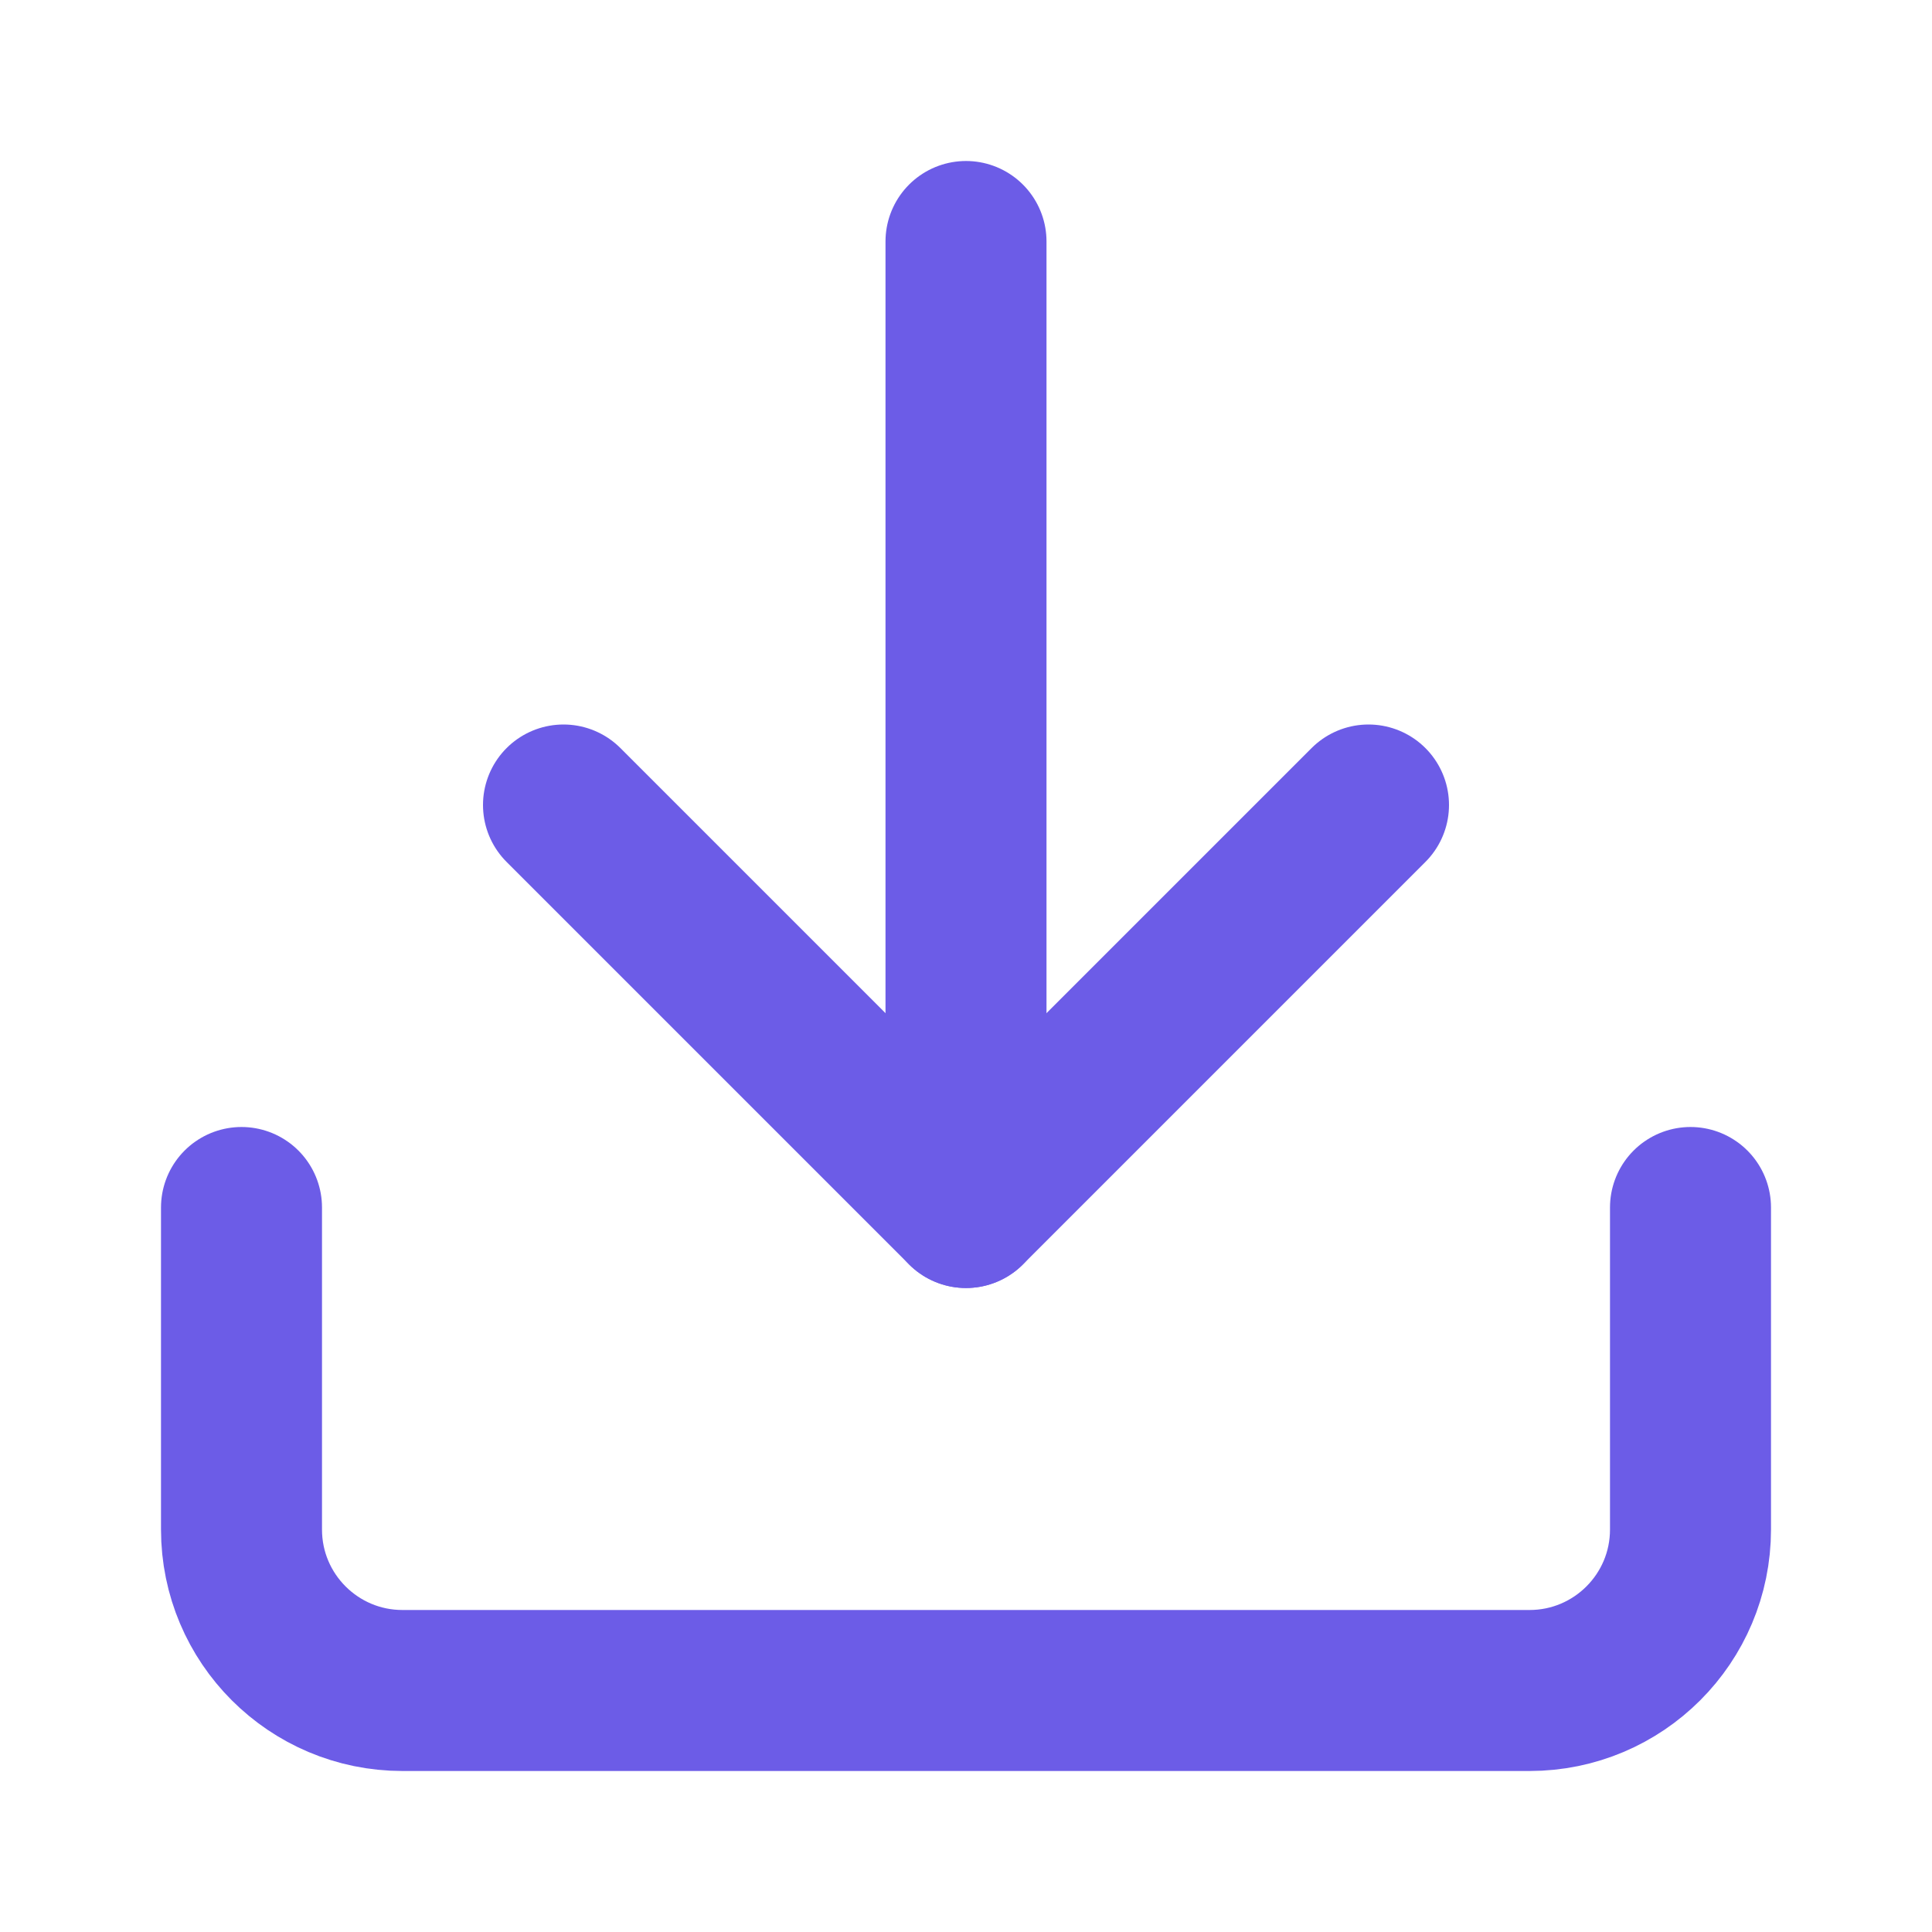
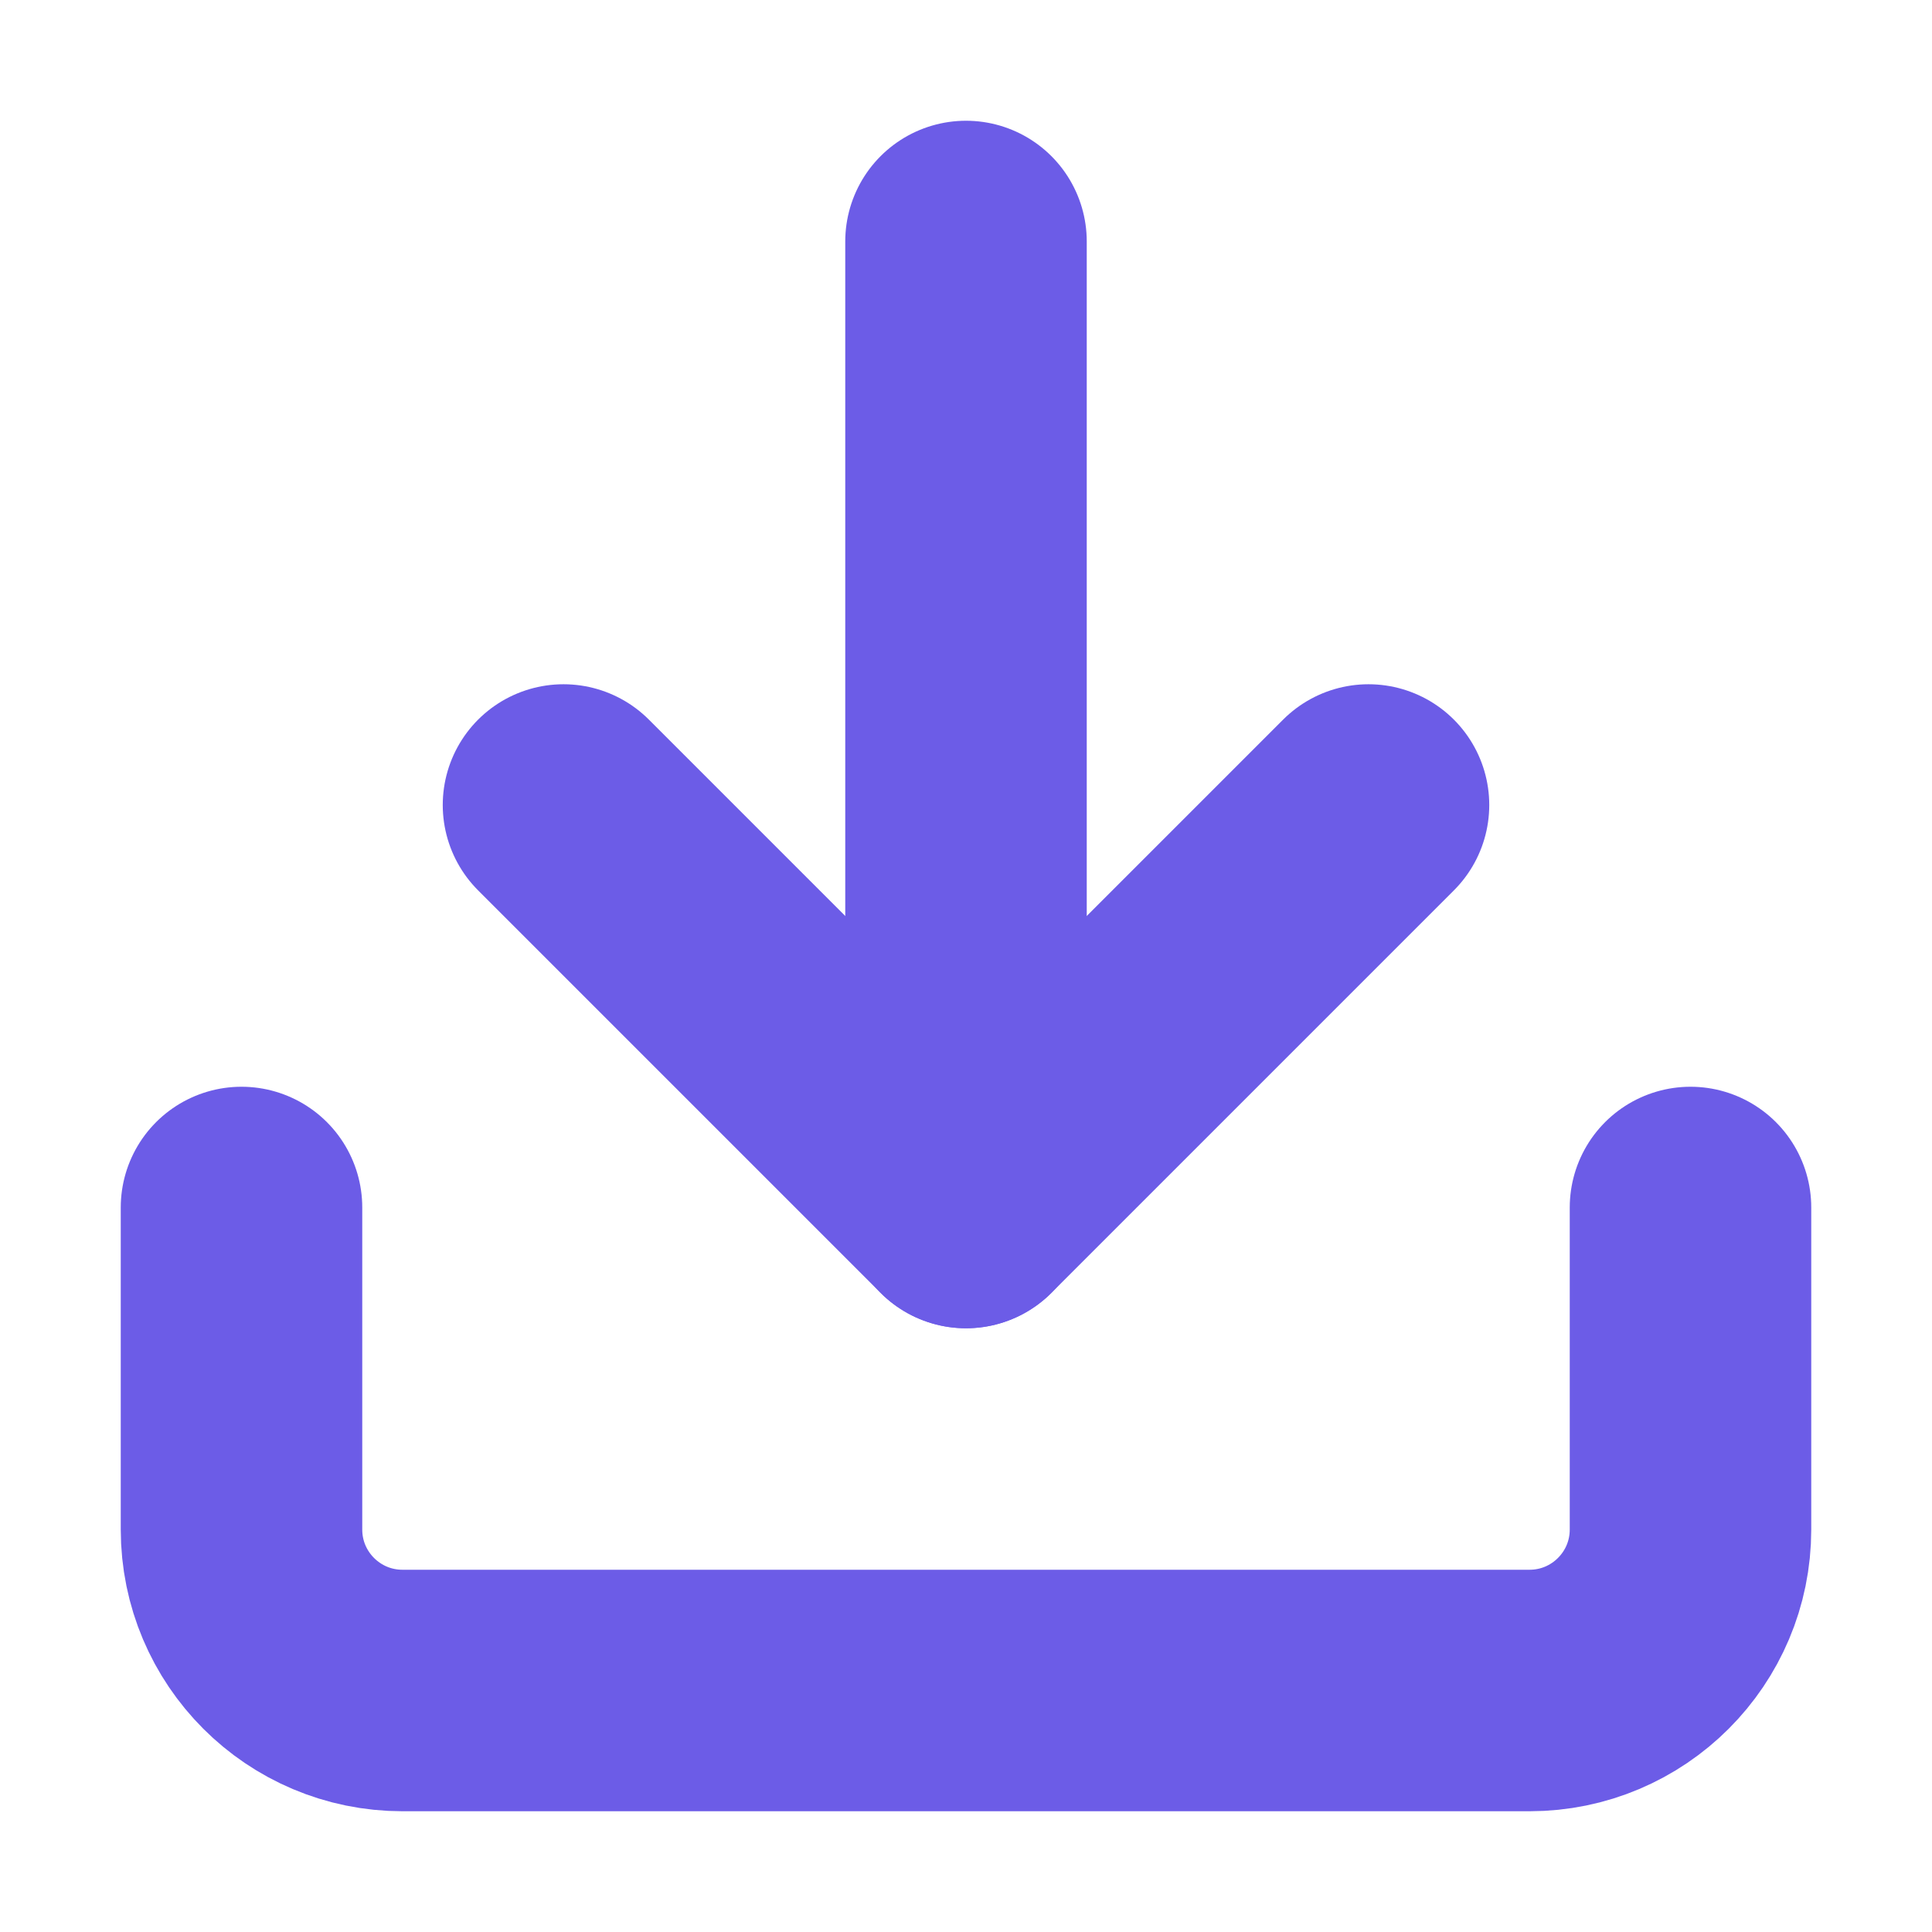
- <svg xmlns="http://www.w3.org/2000/svg" width="24" height="24" viewBox="0 0 24 24" fill="none" stroke="#6c5ce7" stroke-width="2" stroke-linecap="round" stroke-linejoin="round" class="feather feather-download">
+ <svg xmlns="http://www.w3.org/2000/svg" width="24" height="24" viewBox="0 0 24 24" fill="none" stroke="#6c5ce7" stroke-width="3" stroke-linecap="round" stroke-linejoin="round" class="feather feather-download">
  <path d="M21 15v4a2 2 0 0 1-2 2H5a2 2 0 0 1-2-2v-4" />
  <polyline points="7 10 12 15 17 10" />
  <line x1="12" y1="15" x2="12" y2="3" />
</svg>
